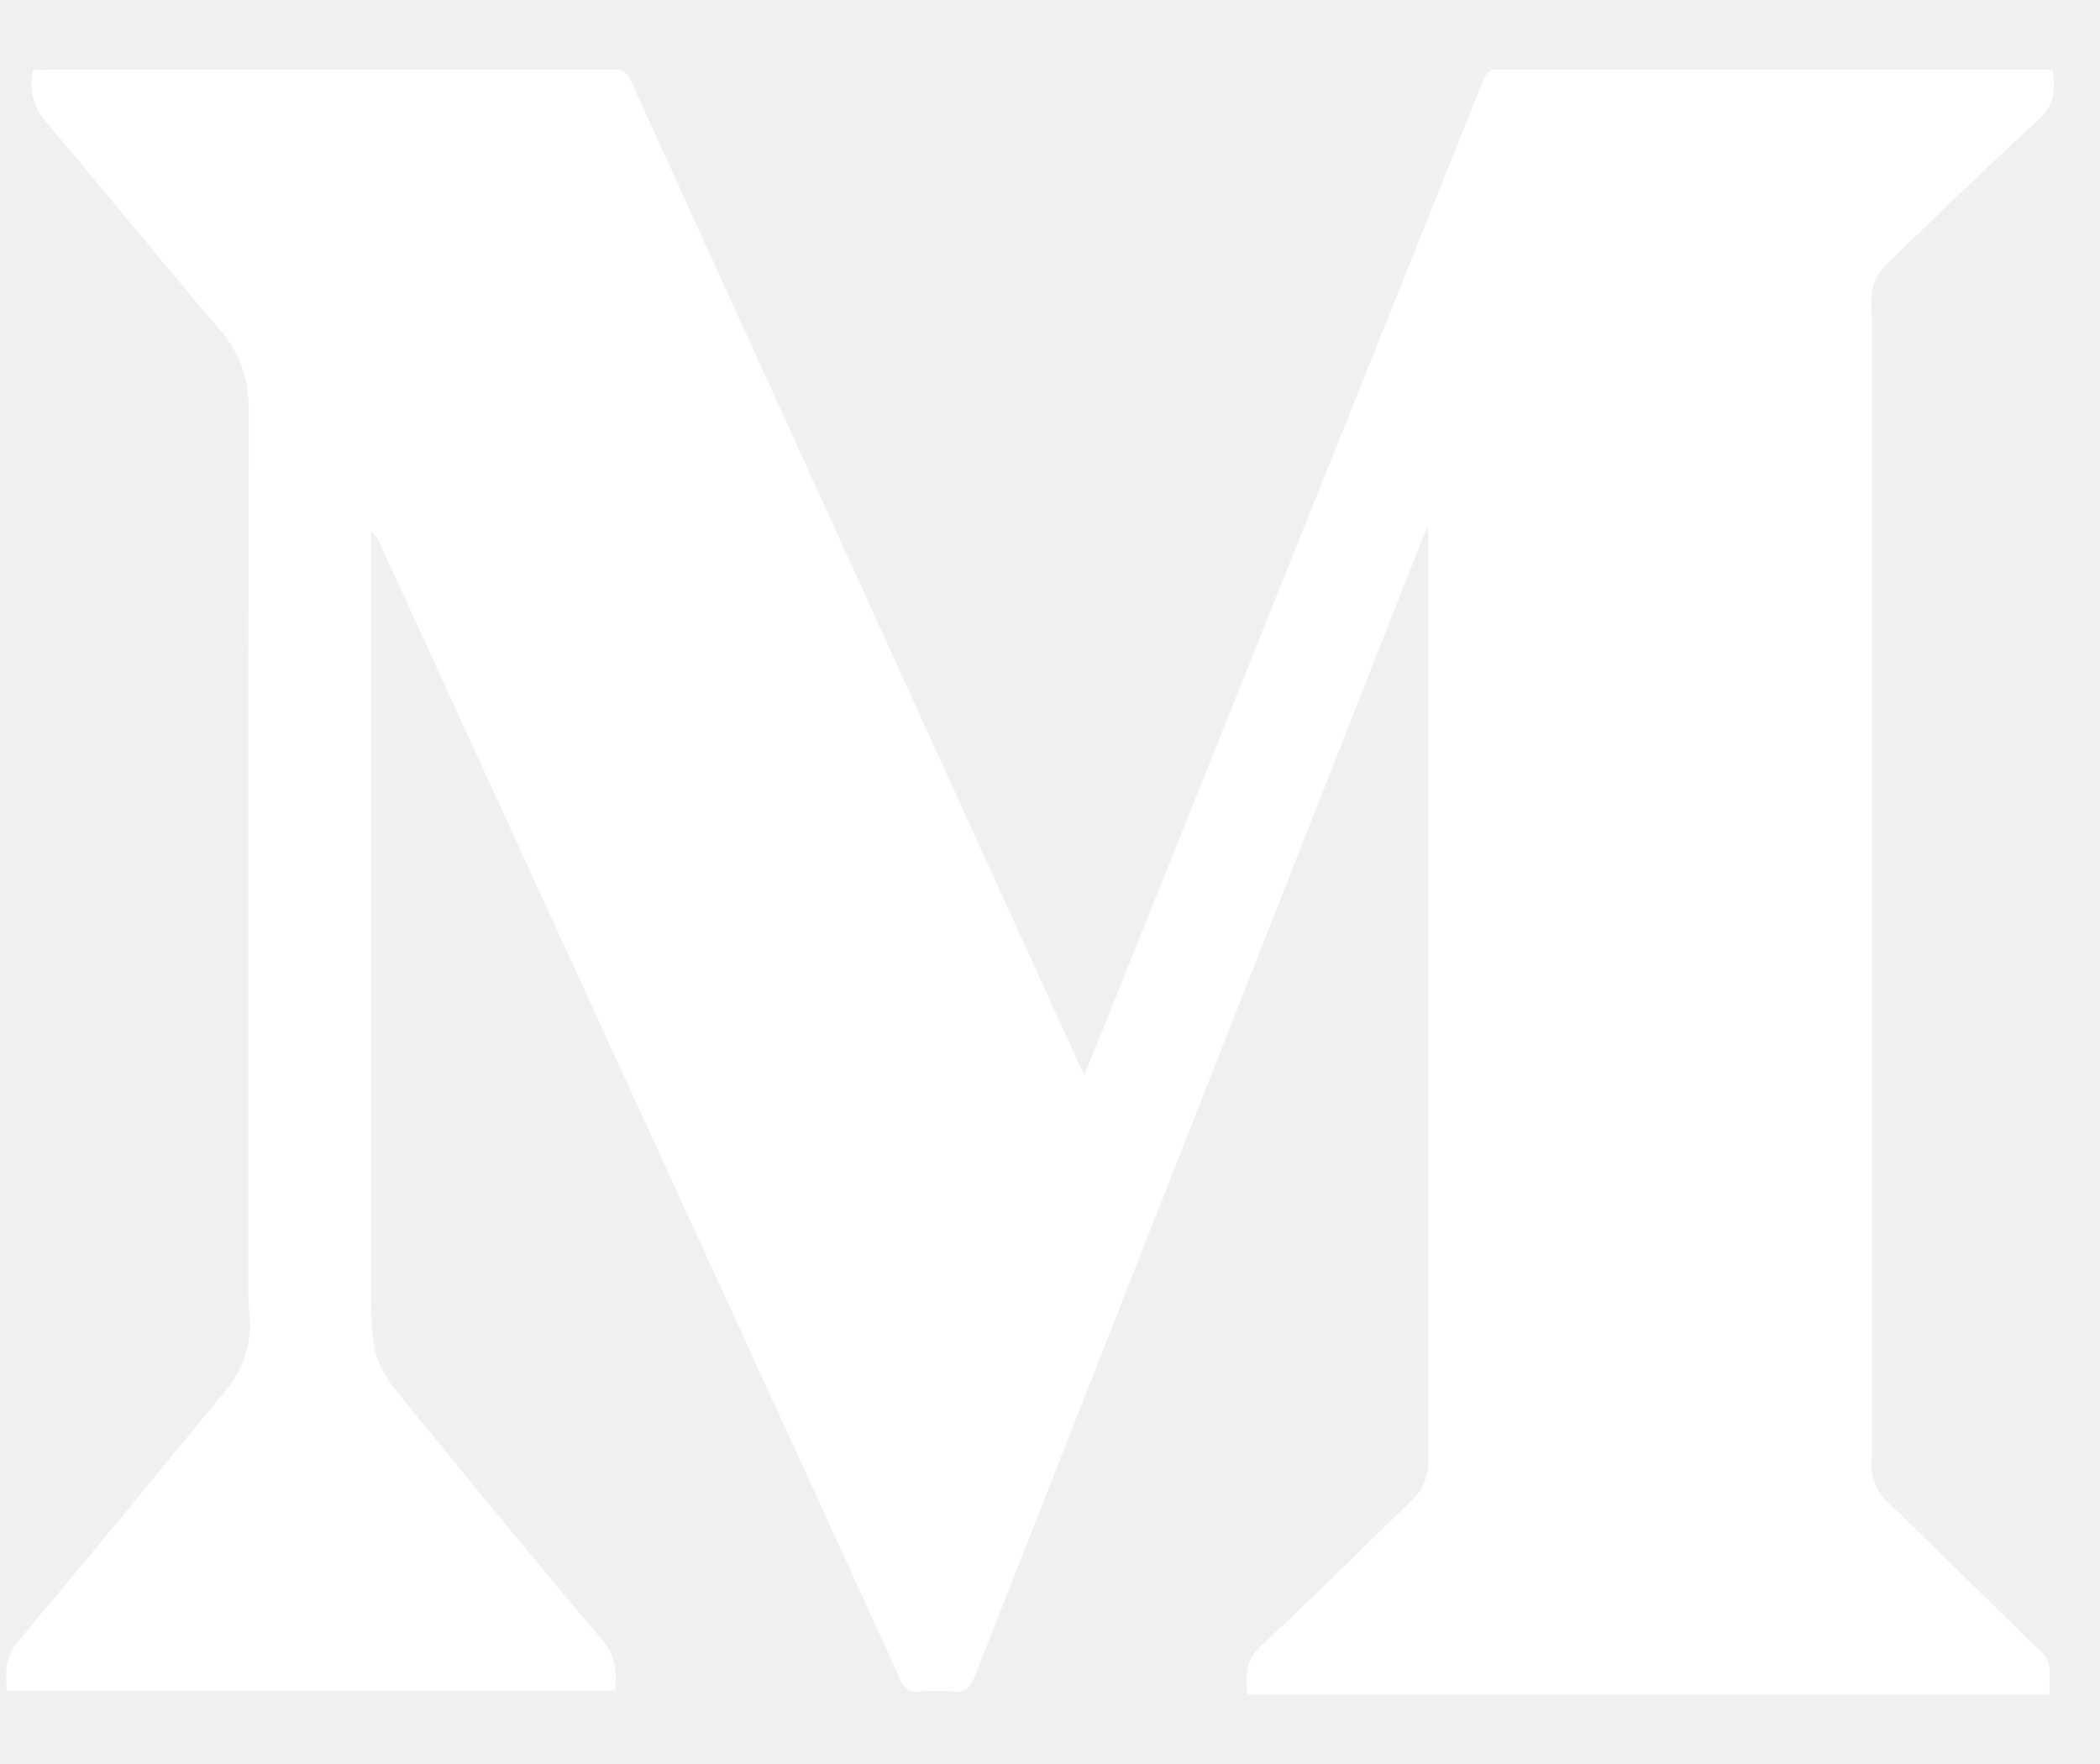
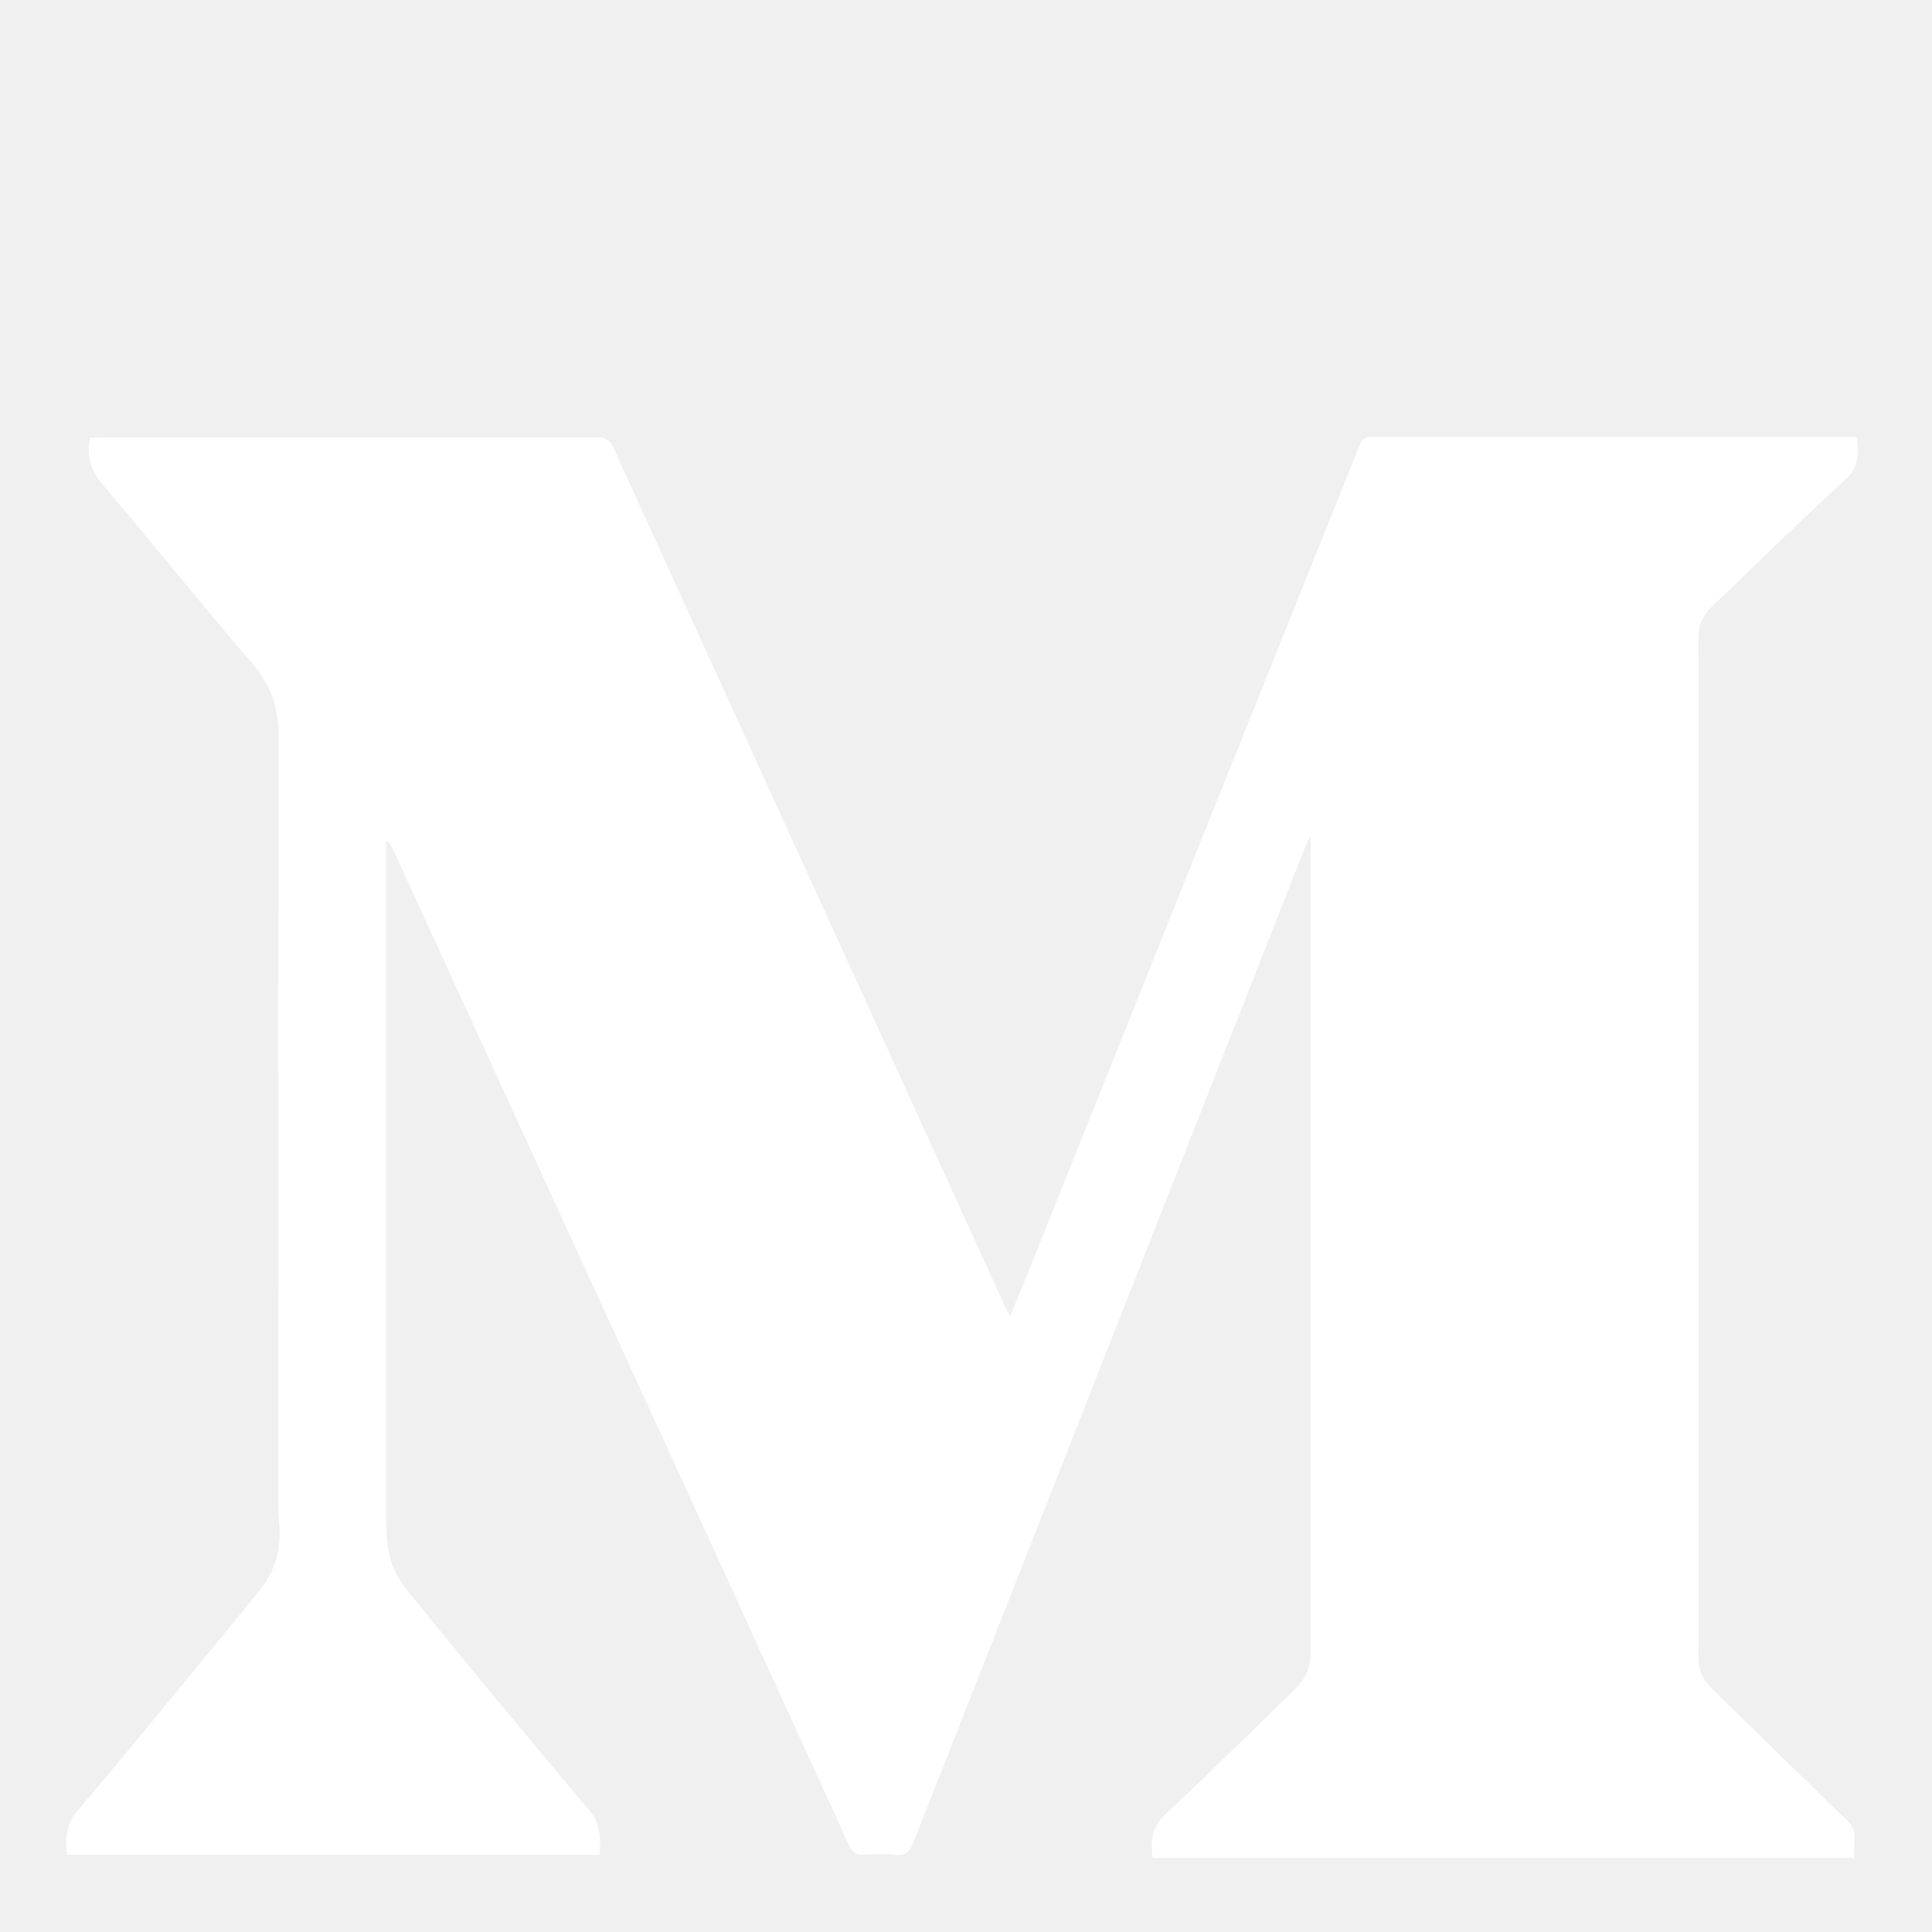
- <svg xmlns="http://www.w3.org/2000/svg" id="Layer_1" data-name="Layer 1" viewBox="0 0 77.39 65">
+ <svg xmlns="http://www.w3.org/2000/svg" id="Layer_1" viewBox="0 0 50 50">
  <defs>
-     <style>
-       .cls-1 {
-         fill: #fff;
-       }
-     </style>
+     <style>.cls-1{fill:#fff;stroke-width:0px;}</style>
  </defs>
-   <path class="cls-1" d="m22.68,62.3H.25c-.06-.69-.05-1.27.45-1.86,2.57-3.04,5.08-6.12,7.61-9.19.71-.86,1.01-1.85.87-2.96-.02-.2-.03-.4-.03-.61,0-10.84-.01-21.69.02-32.53,0-1.2-.32-2.14-1.11-3.05-2.15-2.49-4.2-5.07-6.34-7.57-.52-.6-.64-1.19-.51-1.94.15,0,.3-.02.45-.02,6.97,0,13.95,0,20.92-.01.38,0,.54.13.69.46,5.48,12.04,10.97,24.07,16.45,36.1.06.14.13.27.24.49.22-.54.41-1,.6-1.47,4.69-11.71,9.39-23.42,14.08-35.13.1-.25.18-.45.54-.45,6.72.01,13.45.01,20.17.01.09,0,.18.01.3.02.07.67.11,1.25-.5,1.8-1.9,1.73-3.74,3.54-5.6,5.32-.41.39-.6.86-.58,1.42,0,.28.02.56.02.84,0,13.68,0,27.36,0,41.05,0,.3,0,.59-.02.89-.02.56.18,1.03.58,1.42,1.91,1.86,3.81,3.74,5.72,5.59.47.46.17.99.28,1.53h-29.58c-.09-.7-.07-1.28.54-1.84,1.86-1.71,3.64-3.51,5.46-5.26.44-.43.67-.9.67-1.52,0-11.37,0-22.75,0-34.12,0-.05,0-.09-.03-.28-.11.26-.18.4-.24.55-5.49,13.94-10.98,27.88-16.46,41.83-.16.39-.33.57-.77.53-.42-.04-.84-.04-1.26,0-.37.03-.54-.1-.7-.44-1.71-3.76-3.43-7.51-5.15-11.26-4.68-10.21-9.36-20.42-14.04-30.63-.06-.14-.13-.28-.31-.41,0,.19,0,.37,0,.56,0,9.17,0,18.35,0,27.52,0,.7,0,1.41.14,2.08.11.51.4,1.02.74,1.44,2.53,3.11,5.07,6.21,7.66,9.27.49.58.5,1.15.45,1.85Z" />
+   <path class="cls-1" d="m15.5,48H1.73c-.04-.42-.03-.78.28-1.14,1.58-1.87,3.12-3.76,4.67-5.65.44-.53.62-1.14.54-1.82-.01-.12-.02-.25-.02-.37,0-6.66,0-13.32.01-19.98,0-.73-.2-1.31-.68-1.87-1.32-1.53-2.58-3.11-3.89-4.65-.32-.37-.39-.73-.31-1.19.09,0,.18-.01.28-.01,4.28,0,8.57,0,12.85,0,.23,0,.33.08.42.28,3.37,7.39,6.74,14.78,10.11,22.17.04.09.08.17.15.3.14-.33.25-.62.37-.9,2.88-7.19,5.76-14.38,8.65-21.58.06-.15.11-.28.33-.28,4.13,0,8.26,0,12.39,0,.06,0,.11,0,.18.01.04.41.06.76-.31,1.1-1.17,1.06-2.29,2.18-3.44,3.27-.25.24-.37.53-.36.87,0,.17.01.34.01.52,0,8.4,0,16.81,0,25.21,0,.18,0,.36-.01.55-.01.34.11.63.36.87,1.17,1.14,2.34,2.29,3.52,3.43.29.28.1.61.17.94h-18.17c-.05-.43-.04-.78.33-1.13,1.14-1.05,2.24-2.15,3.35-3.23.27-.26.41-.55.41-.94,0-6.99,0-13.97,0-20.96,0-.03,0-.06-.02-.17-.07.16-.11.25-.15.34-3.37,8.56-6.74,17.12-10.11,25.69-.1.24-.2.35-.47.32-.26-.03-.52-.02-.78,0-.23.02-.33-.06-.43-.27-1.05-2.31-2.11-4.61-3.16-6.92-2.87-6.27-5.75-12.54-8.62-18.81-.04-.09-.08-.17-.19-.25,0,.11,0,.23,0,.34,0,5.63,0,11.27,0,16.9,0,.43,0,.87.09,1.28.07.31.25.63.45.88,1.55,1.91,3.12,3.81,4.71,5.69.3.36.31.71.28,1.14Z" />
</svg>
